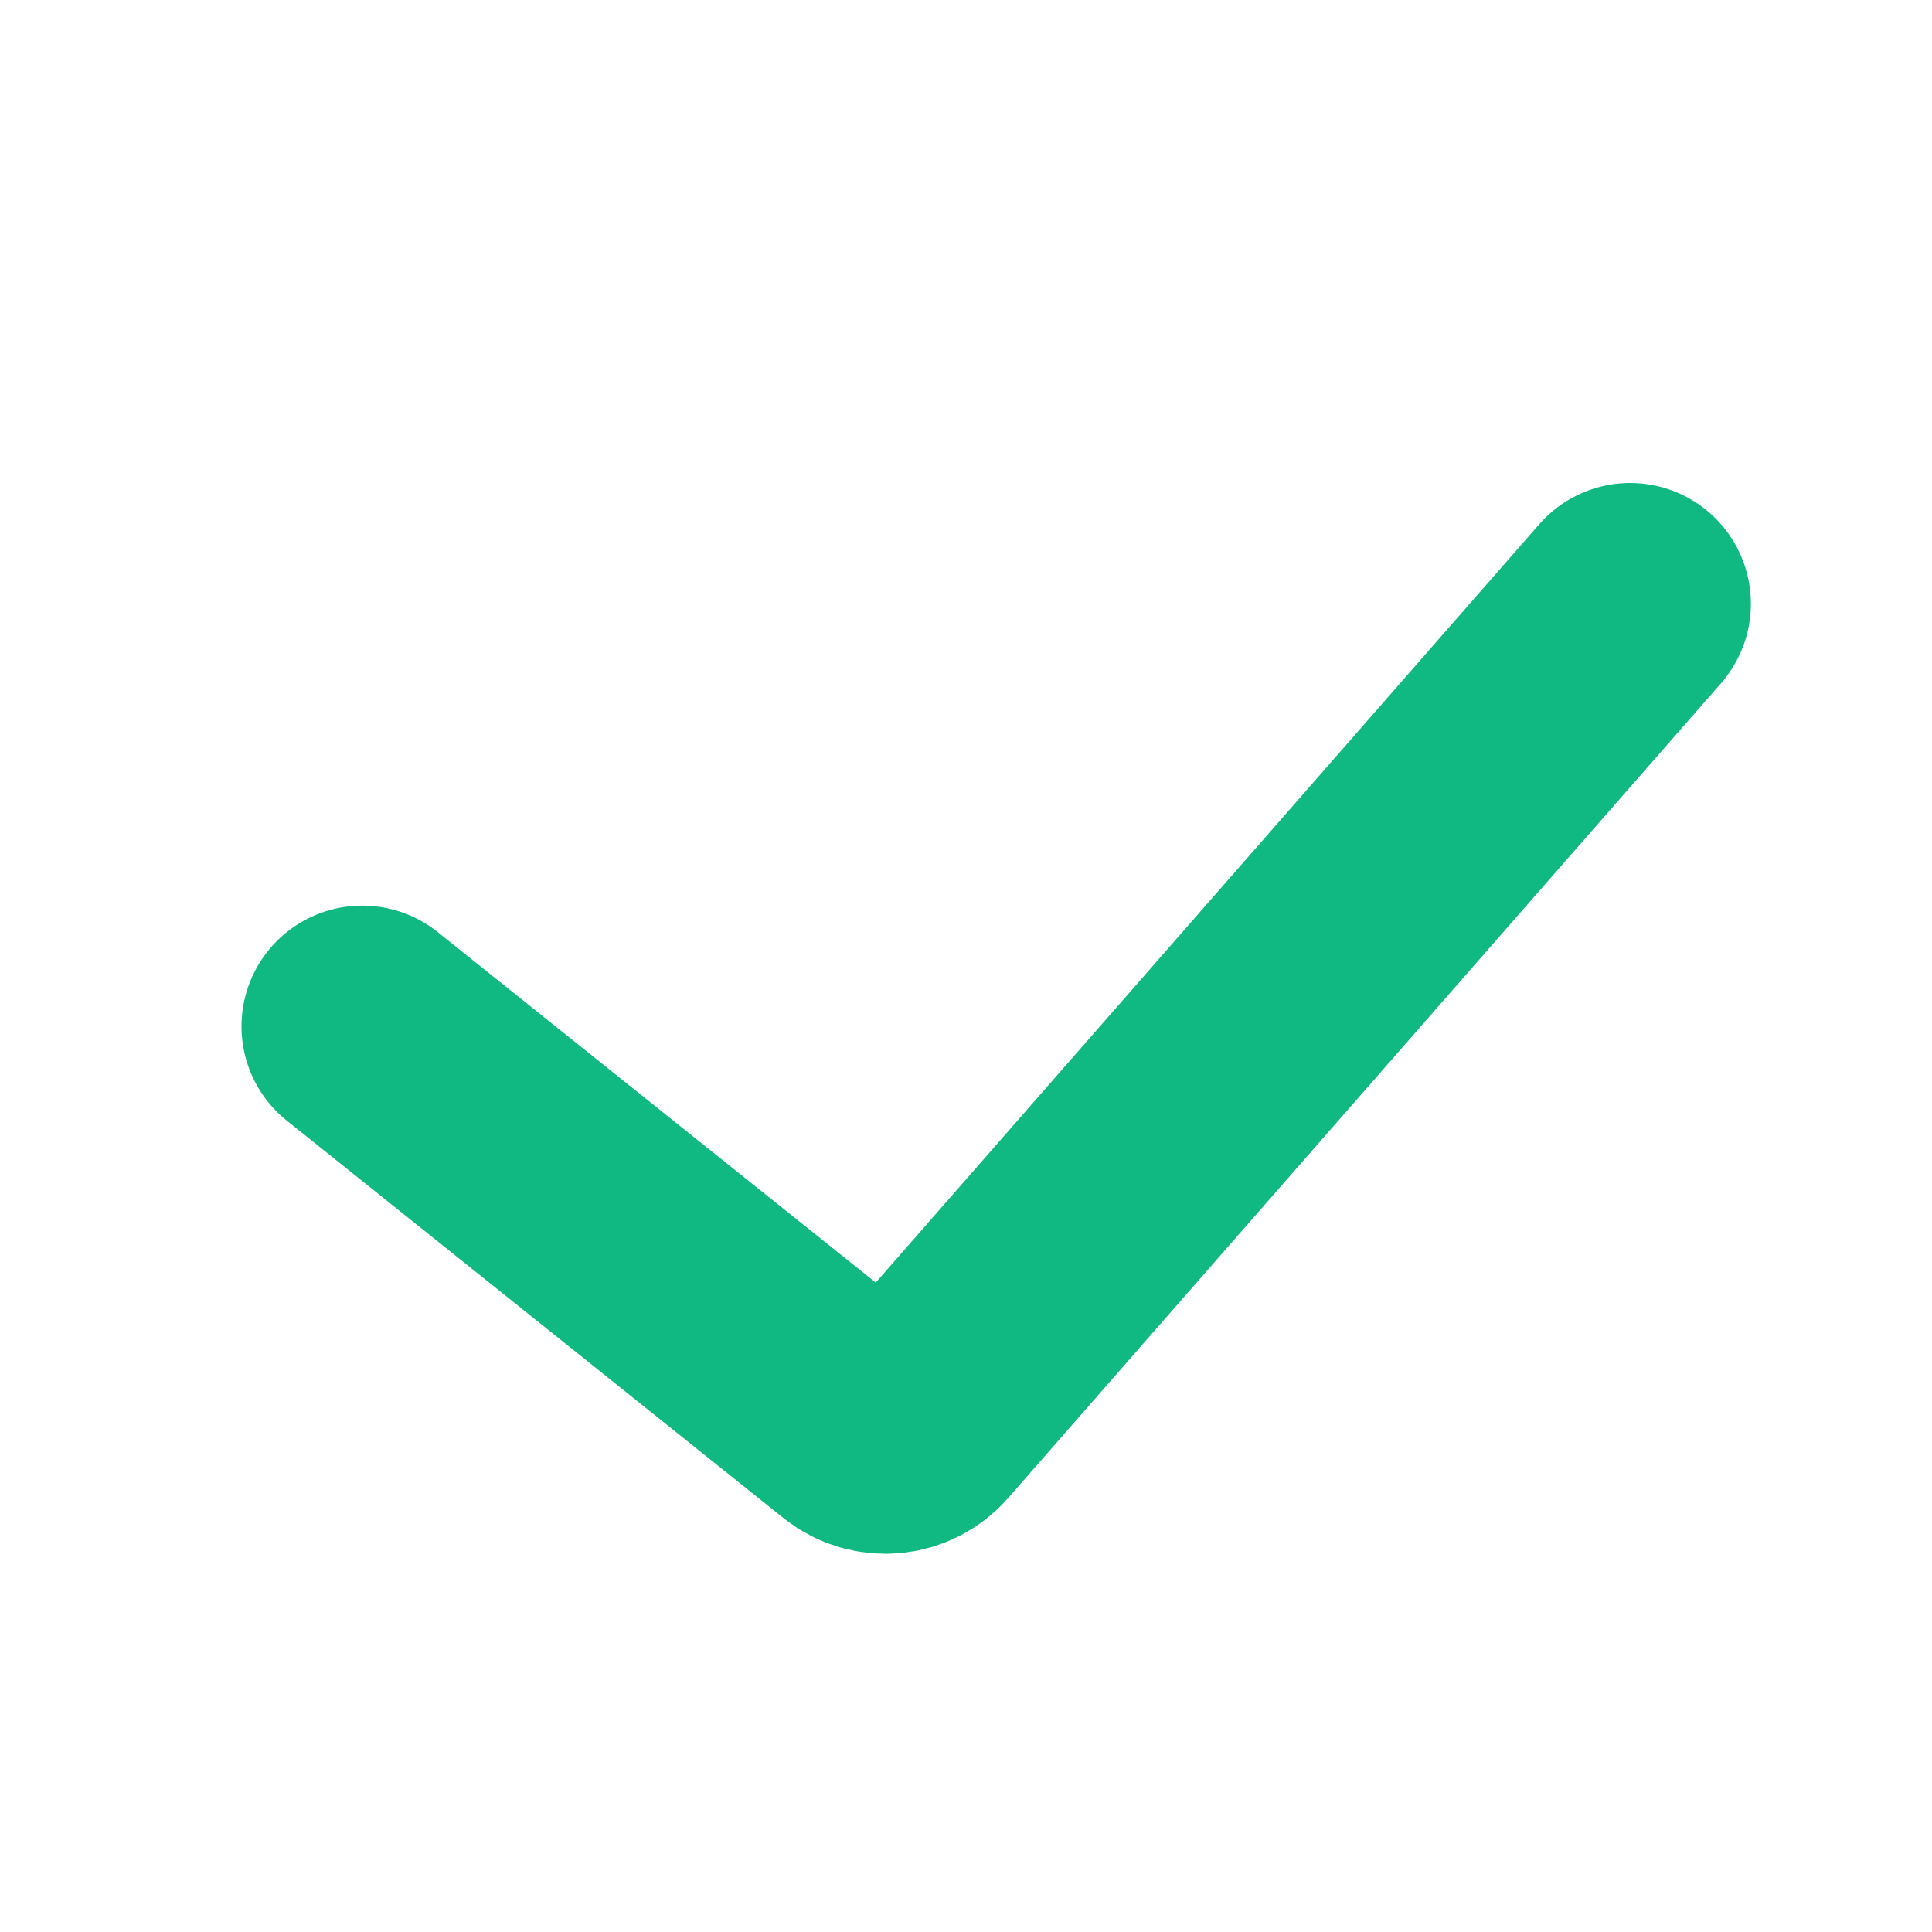
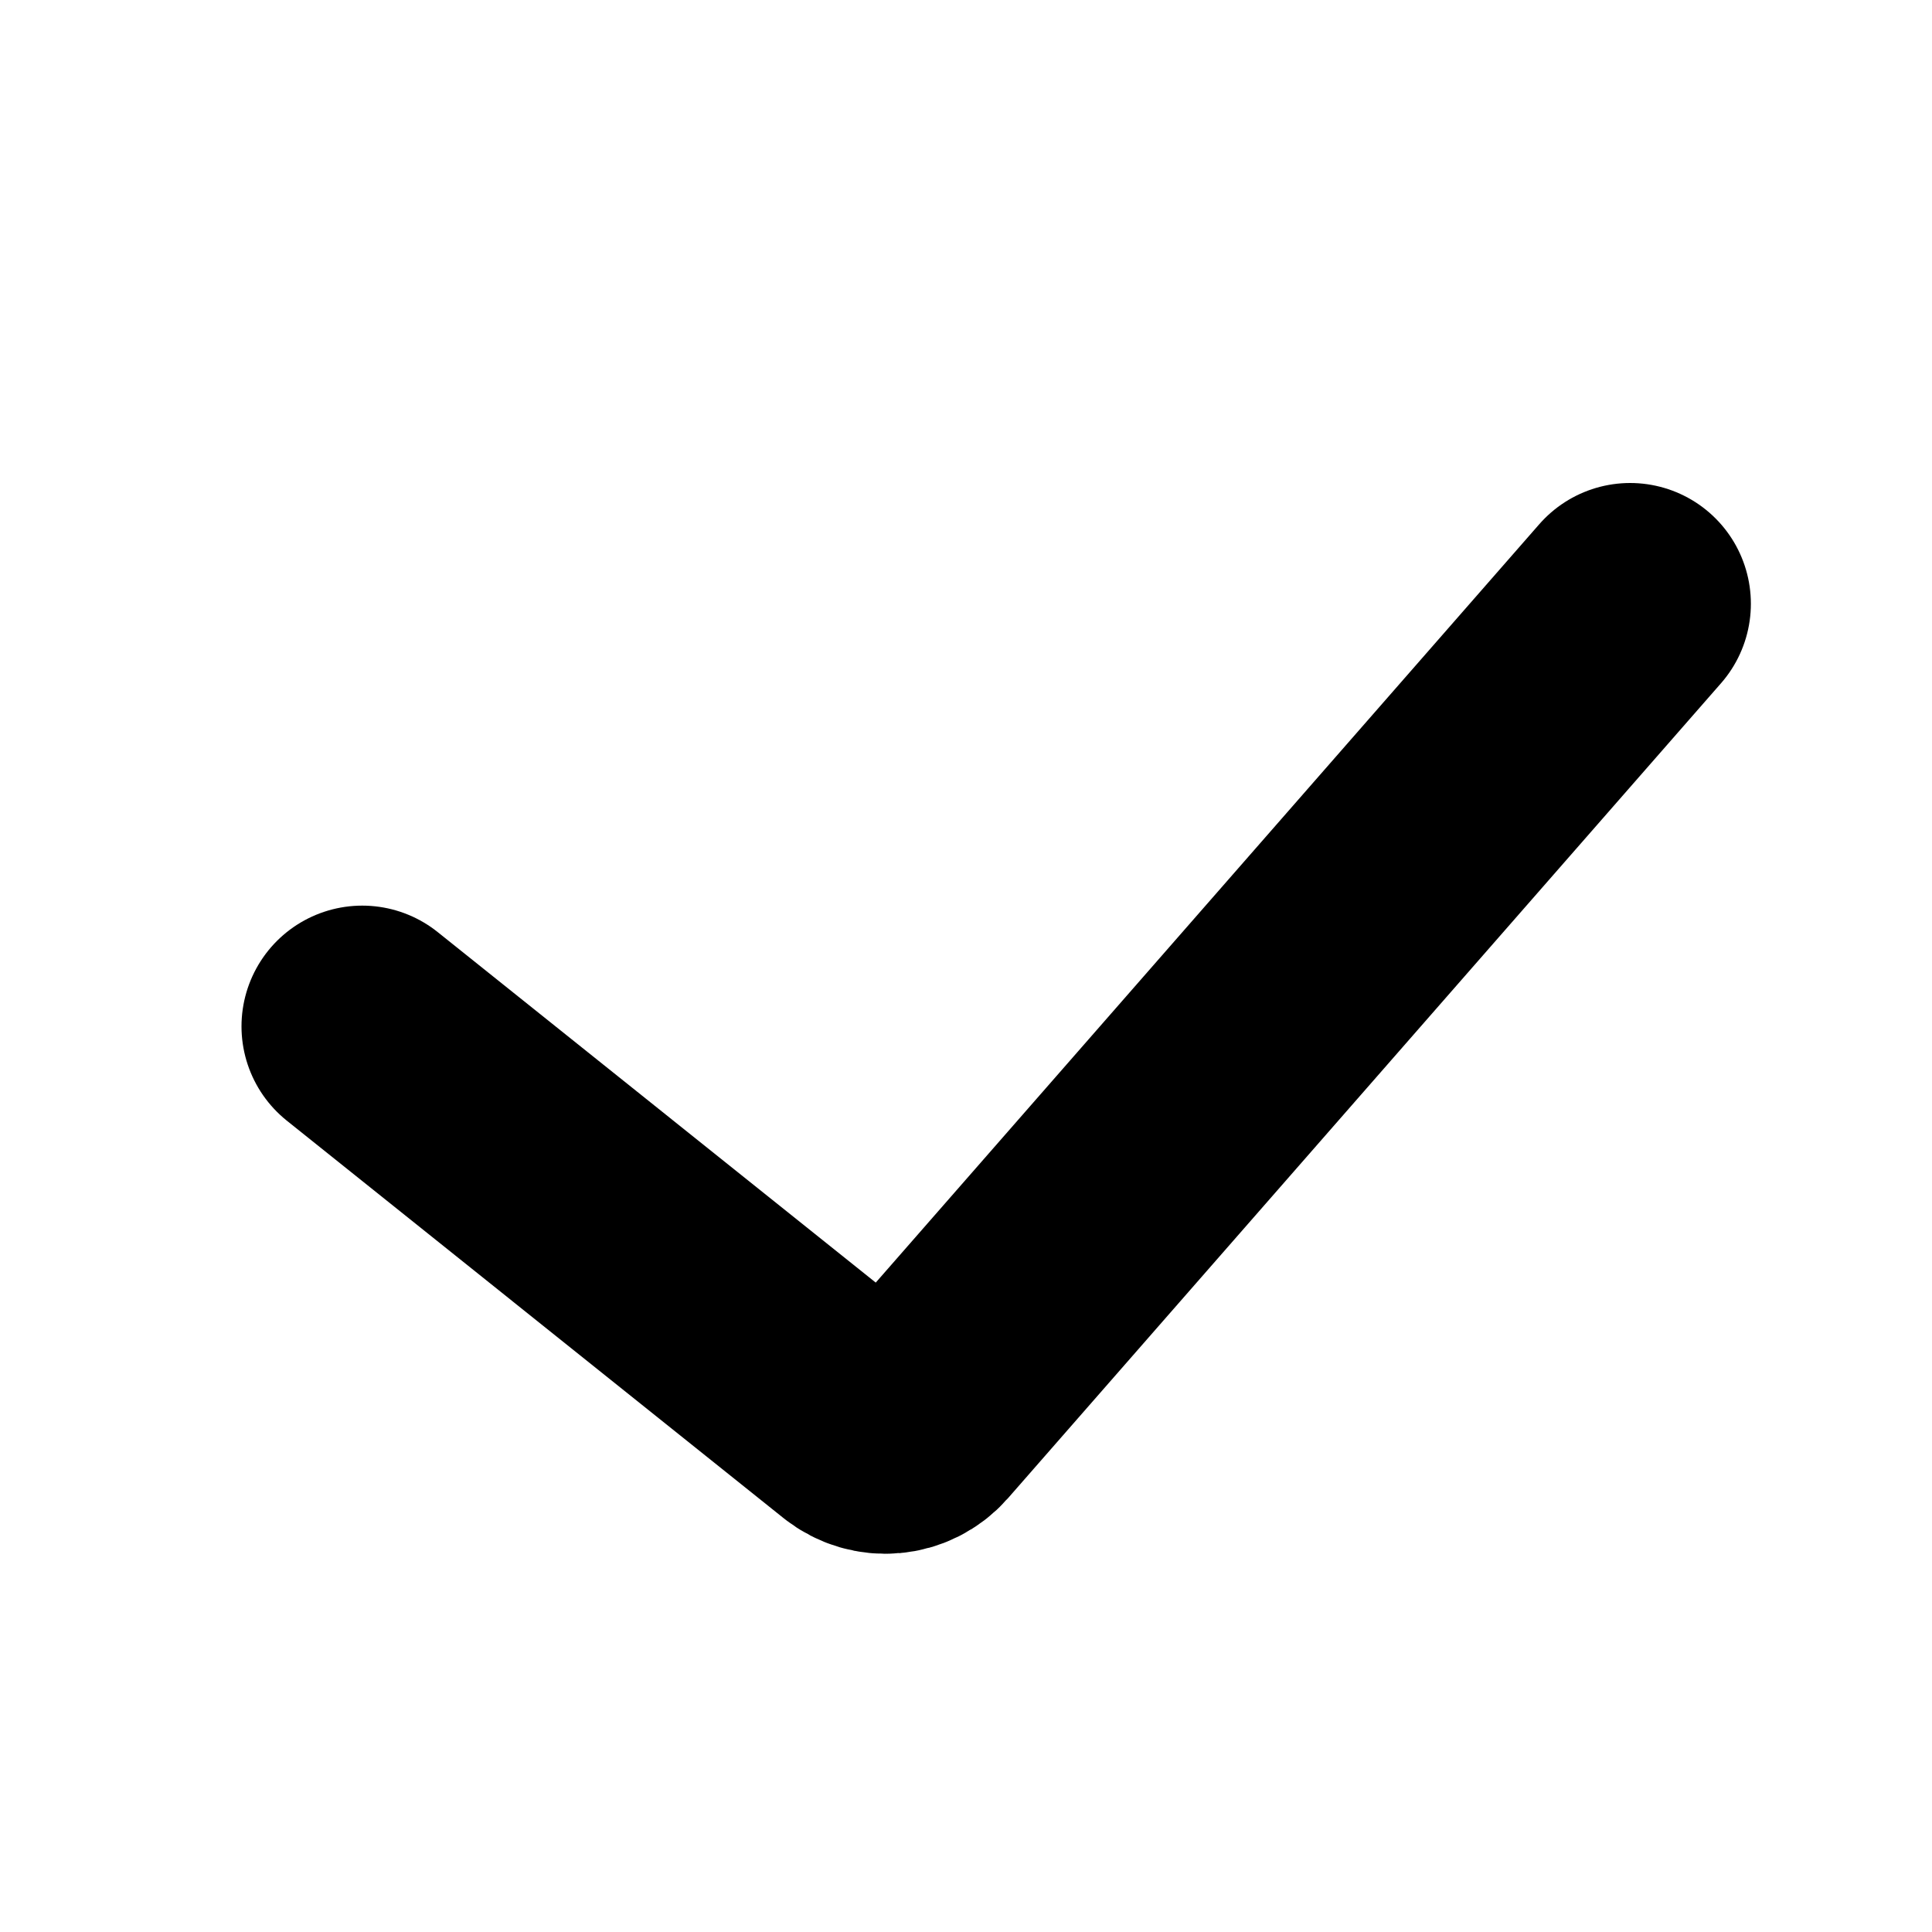
<svg xmlns="http://www.w3.org/2000/svg" viewBox="0 0 16 16" fill="none">
-   <path d="M3 8.5L7.113 11.791C7.26 11.908 7.472 11.889 7.596 11.748L13.5 5" stroke="#10B981" stroke-width="2" stroke-linecap="round" />
+   <path d="M3 8.5L7.113 11.791C7.26 11.908 7.472 11.889 7.596 11.748L13.5 5" stroke="currentColor" stroke-width="2" stroke-linecap="round" />
</svg>
